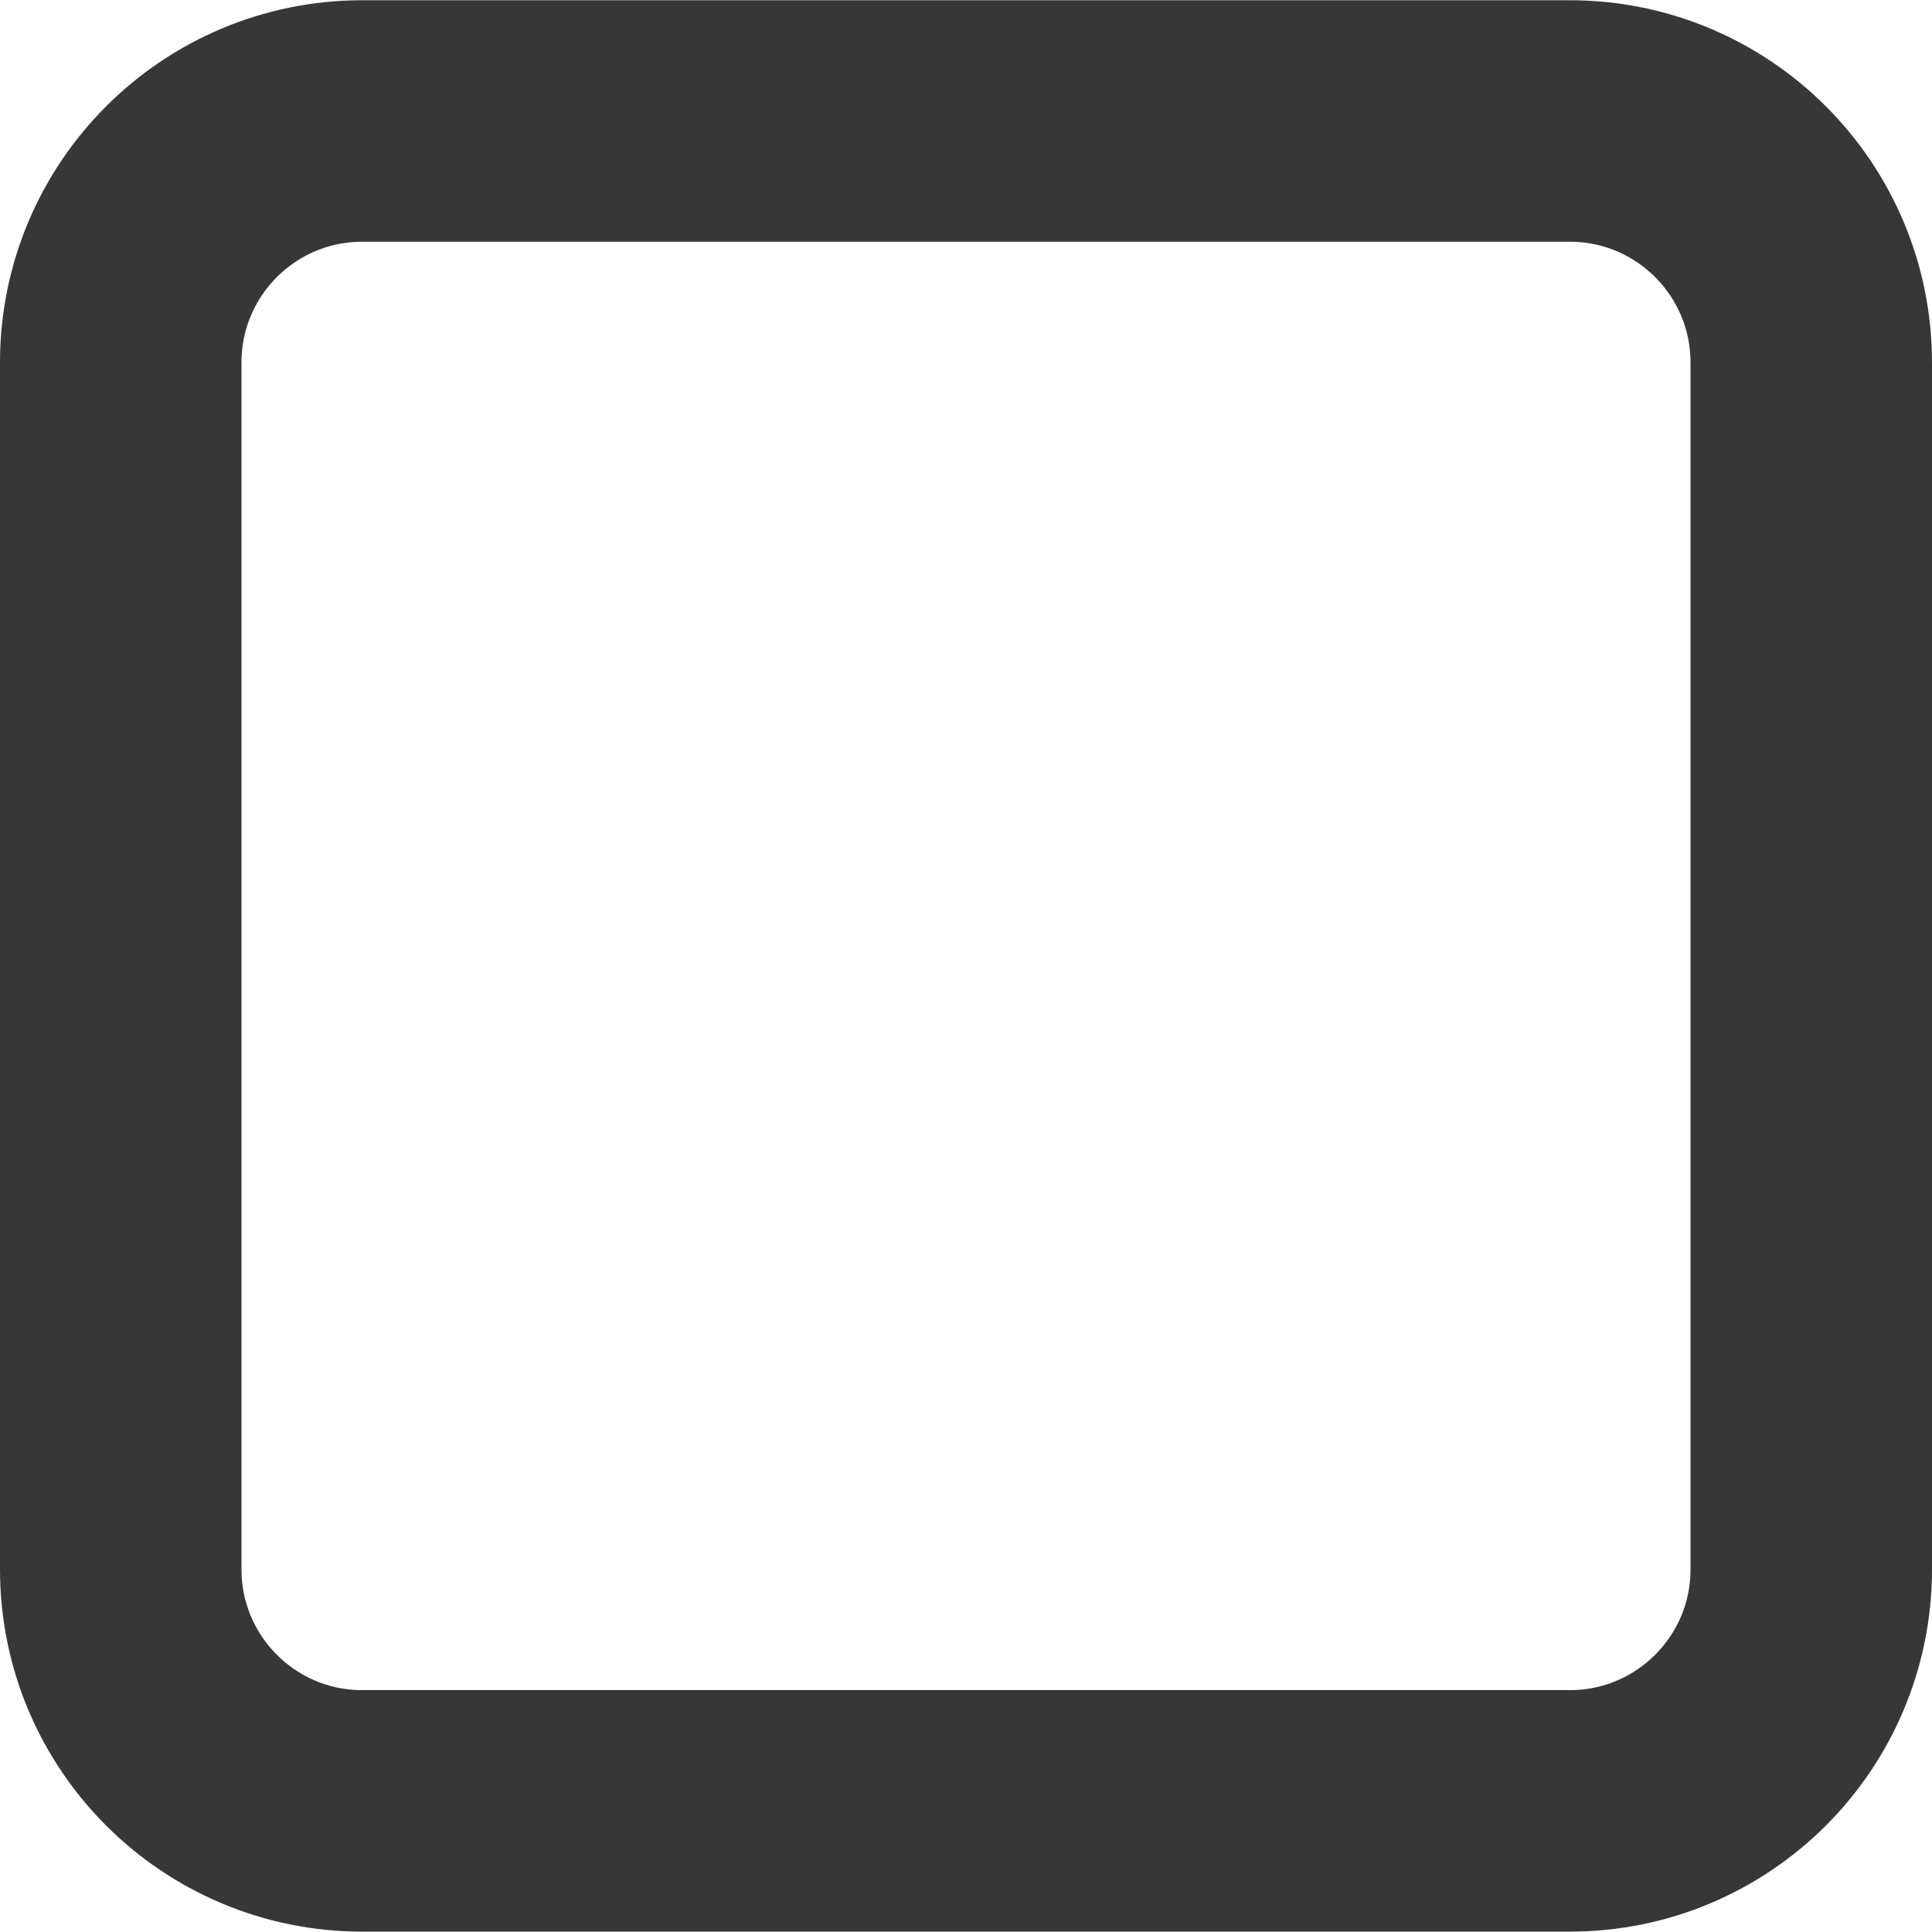
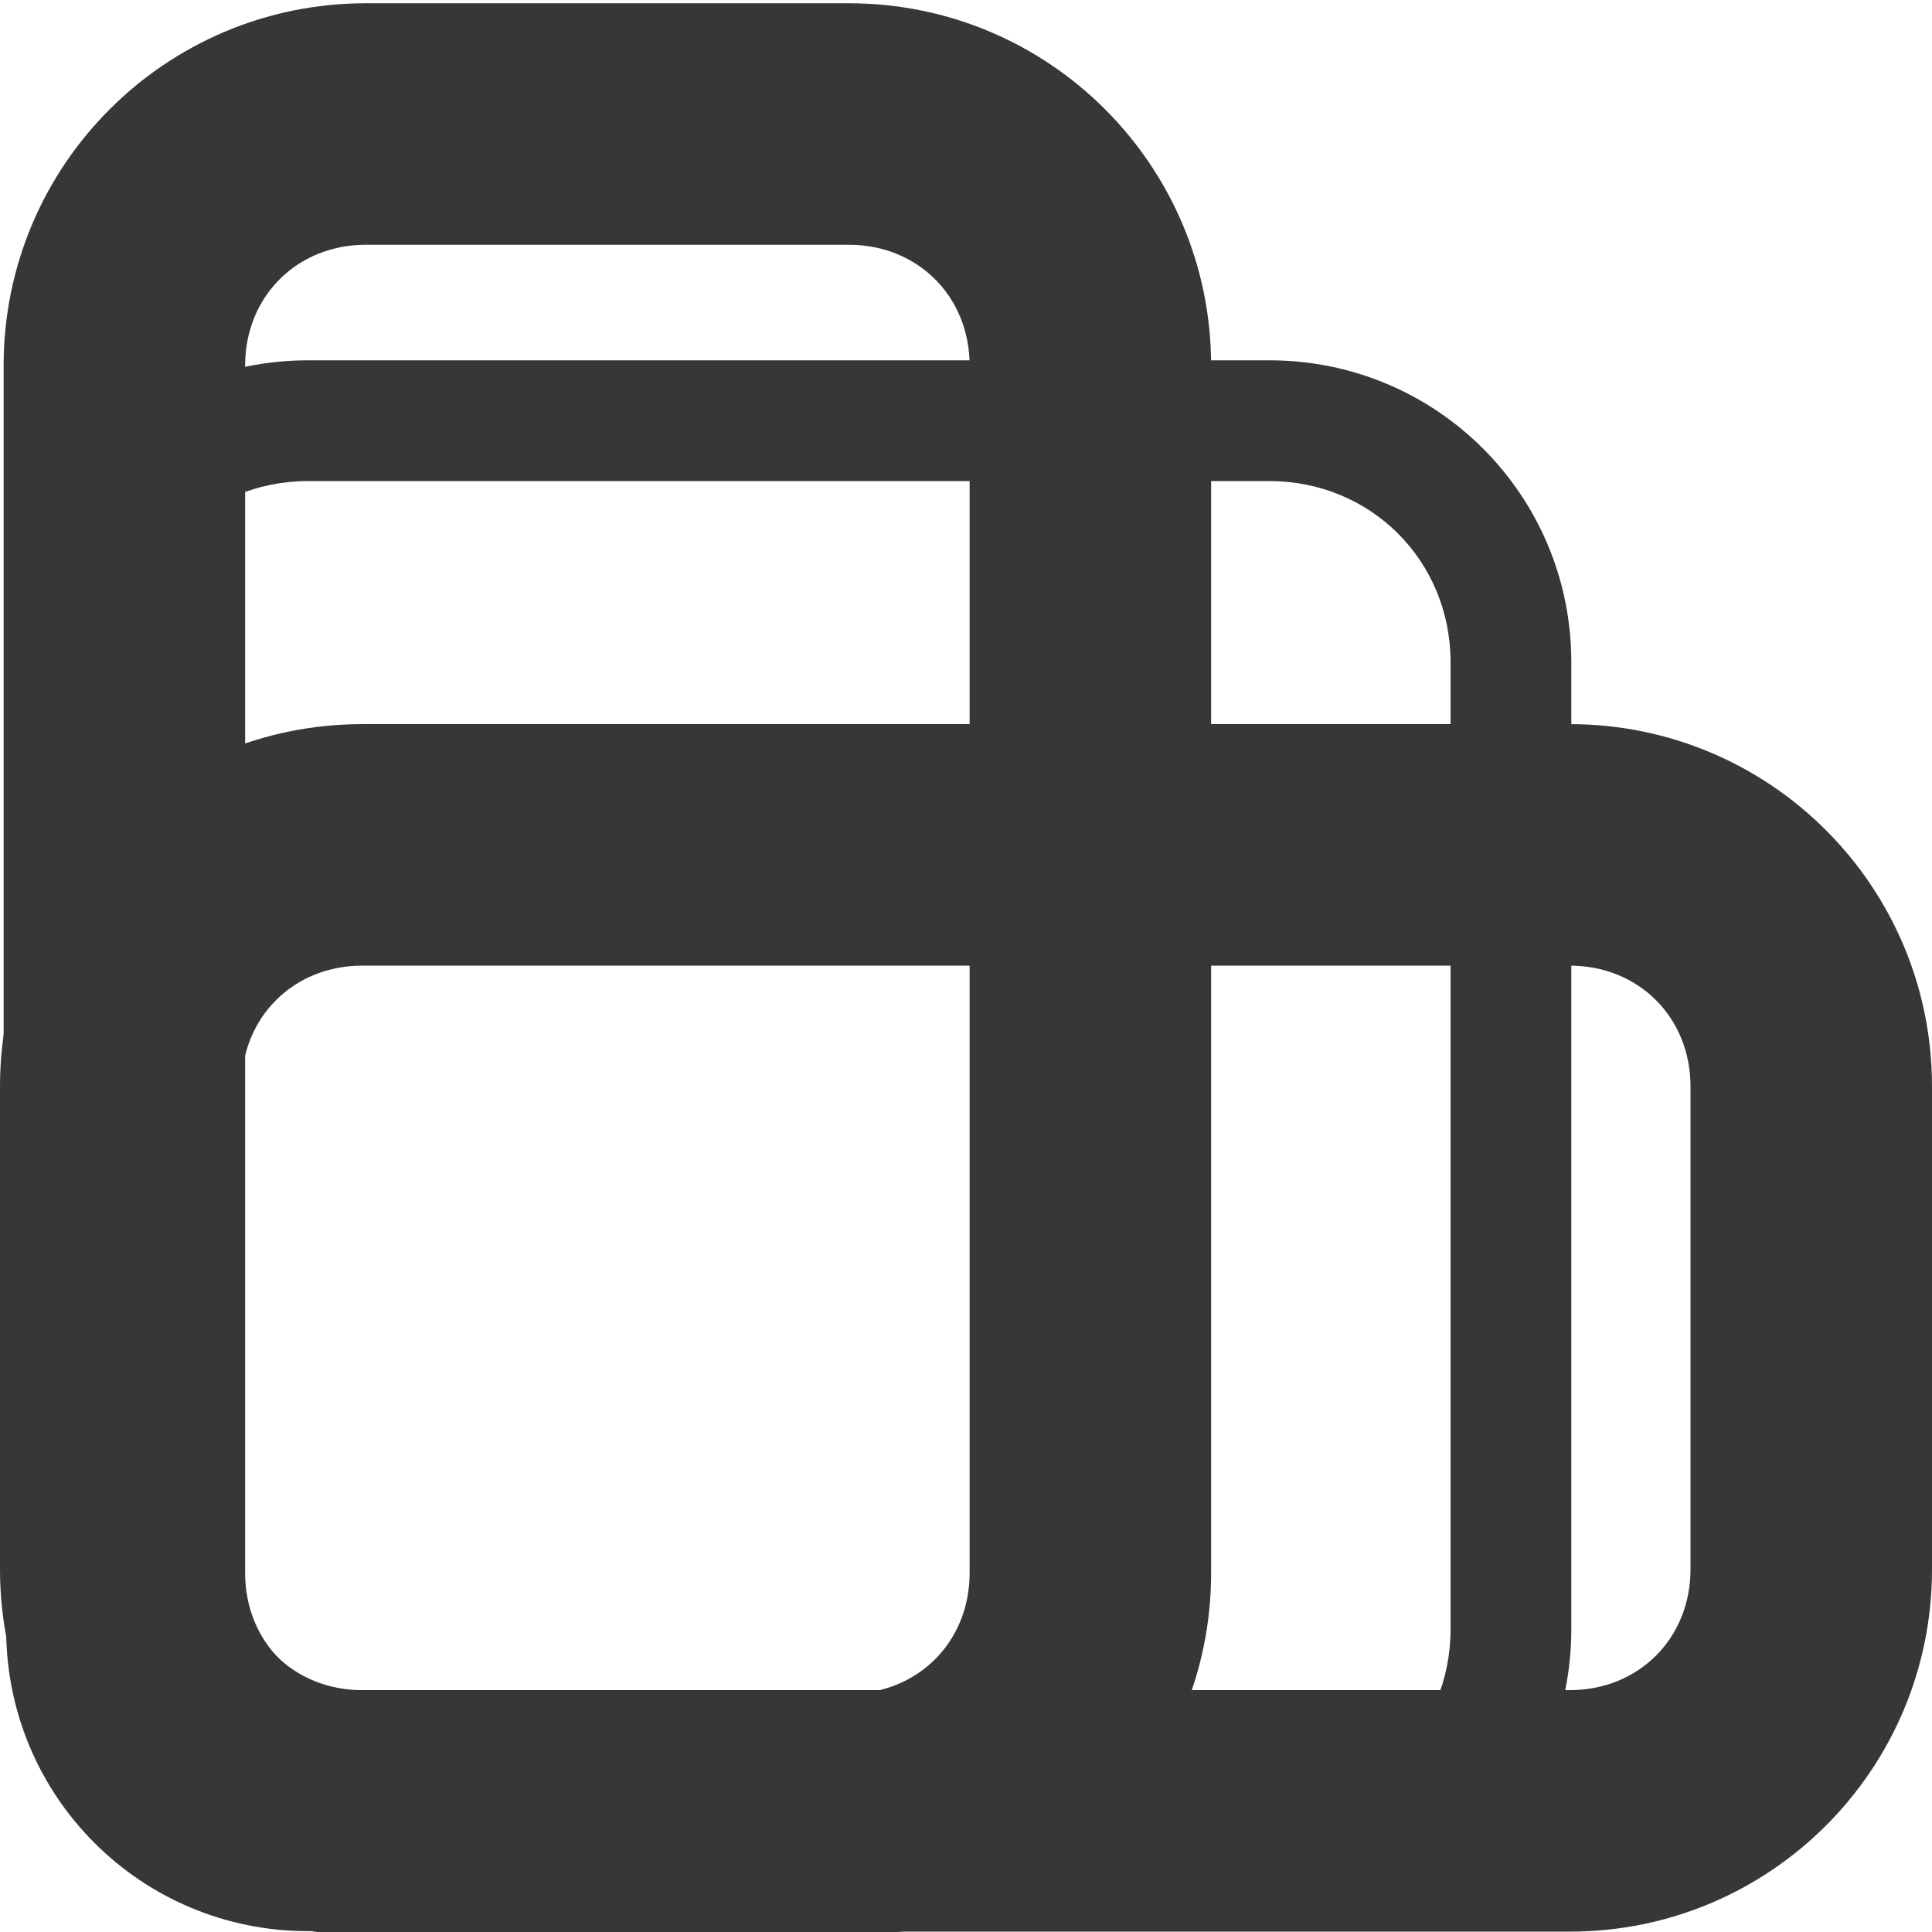
- <svg xmlns="http://www.w3.org/2000/svg" width="16px" height="16px" version="1.1" viewBox="0 0 16 16">
-   <rect x="1" y="1.002" width="14" height="13.995" rx="2" ry="2" fill="none" stroke="#373737" stroke-linejoin="round" stroke-miterlimit="12.8" stroke-width="2" />
+ <svg xmlns="http://www.w3.org/2000/svg" width="16px" height="16px" version="1.1" viewBox="0 0 16 16" id="svg1">
+   <defs id="defs1">
+     </defs>
+   <path x="1" y="6.997" width="14" height="8" rx="2" ry="2" fill="none" stroke="#373737" stroke-linejoin="round" stroke-miterlimit="12.8" stroke-width="2" id="rect1" style="fill:#373737;fill-rule:nonzero;stroke:none" d="m 13,7.997 c 0.571,0 1,0.429 1,1 v 4 c 0,0.571 -0.429,1 -1,1 H 3 c -0.571,0 -1,-0.429 -1,-1 V 8.997 c 0,-0.571 0.429,-1 1,-1 z m -13,1 v 4 c 0,1.658 1.342,3 3,3 h 10 c 1.658,0 3,-1.342 3,-3 V 8.997 c 0,-1.658 -1.342,-3 -3,-3 H 3 c -1.658,0 -3,1.342 -3,3 z" />
+   <path x="-15.027" y="1.03" width="14" height="8" rx="2" ry="2" fill="none" stroke="#373737" stroke-linejoin="round" stroke-miterlimit="12.8" stroke-width="2" id="rect2" transform="rotate(-90)" style="fill:#373737;fill-rule:nonzero;stroke:none" d="m -3.027,2.03 c 0.571,0 1,0.429 1,1 v 4 c 0,0.571 -0.429,1 -1,1 h -10 c -0.571,0 -1,-0.429 -1,-1 v -4 c 0,-0.571 0.429,-1 1,-1 z m -13,1 v 4 c 0,1.658 1.342,3 3,3 h 10 c 1.658,0 3,-1.342 3,-3 v -4 c 0,-1.658 -1.342,-3 -3,-3 h -10 c -1.658,0 -3,1.342 -3,3 z" />
+   <path x="-15.493" y="0.551" width="12.009" height="11.962" rx="2" ry="2" fill="none" stroke="#373737" stroke-linejoin="round" stroke-miterlimit="12.8" stroke-width="2" id="rect3" transform="rotate(-90)" style="fill:#373737;fill-rule:nonzero;stroke:none;stroke-width:1;stroke-dasharray:none" d="m -5.484,1.051 c 0.84,0 1.5,0.66 1.5,1.5 v 7.962 c 0,0.84 -0.66,1.5 -1.5,1.5 h -8.009 c -0.84,0 -1.5,-0.66 -1.5,-1.5 V 2.551 c 0,-0.84 0.66,-1.5 1.5,-1.5 z m -10.509,1.5 v 7.962 c 0,1.384 1.116,2.5 2.5,2.5 h 8.009 c 1.384,0 2.5,-1.116 2.5,-2.5 V 2.551 c 0,-1.384 -1.116,-2.5 -2.5,-2.5 h -8.009 c -1.384,0 -2.5,1.116 -2.5,2.5 z" />
</svg>
